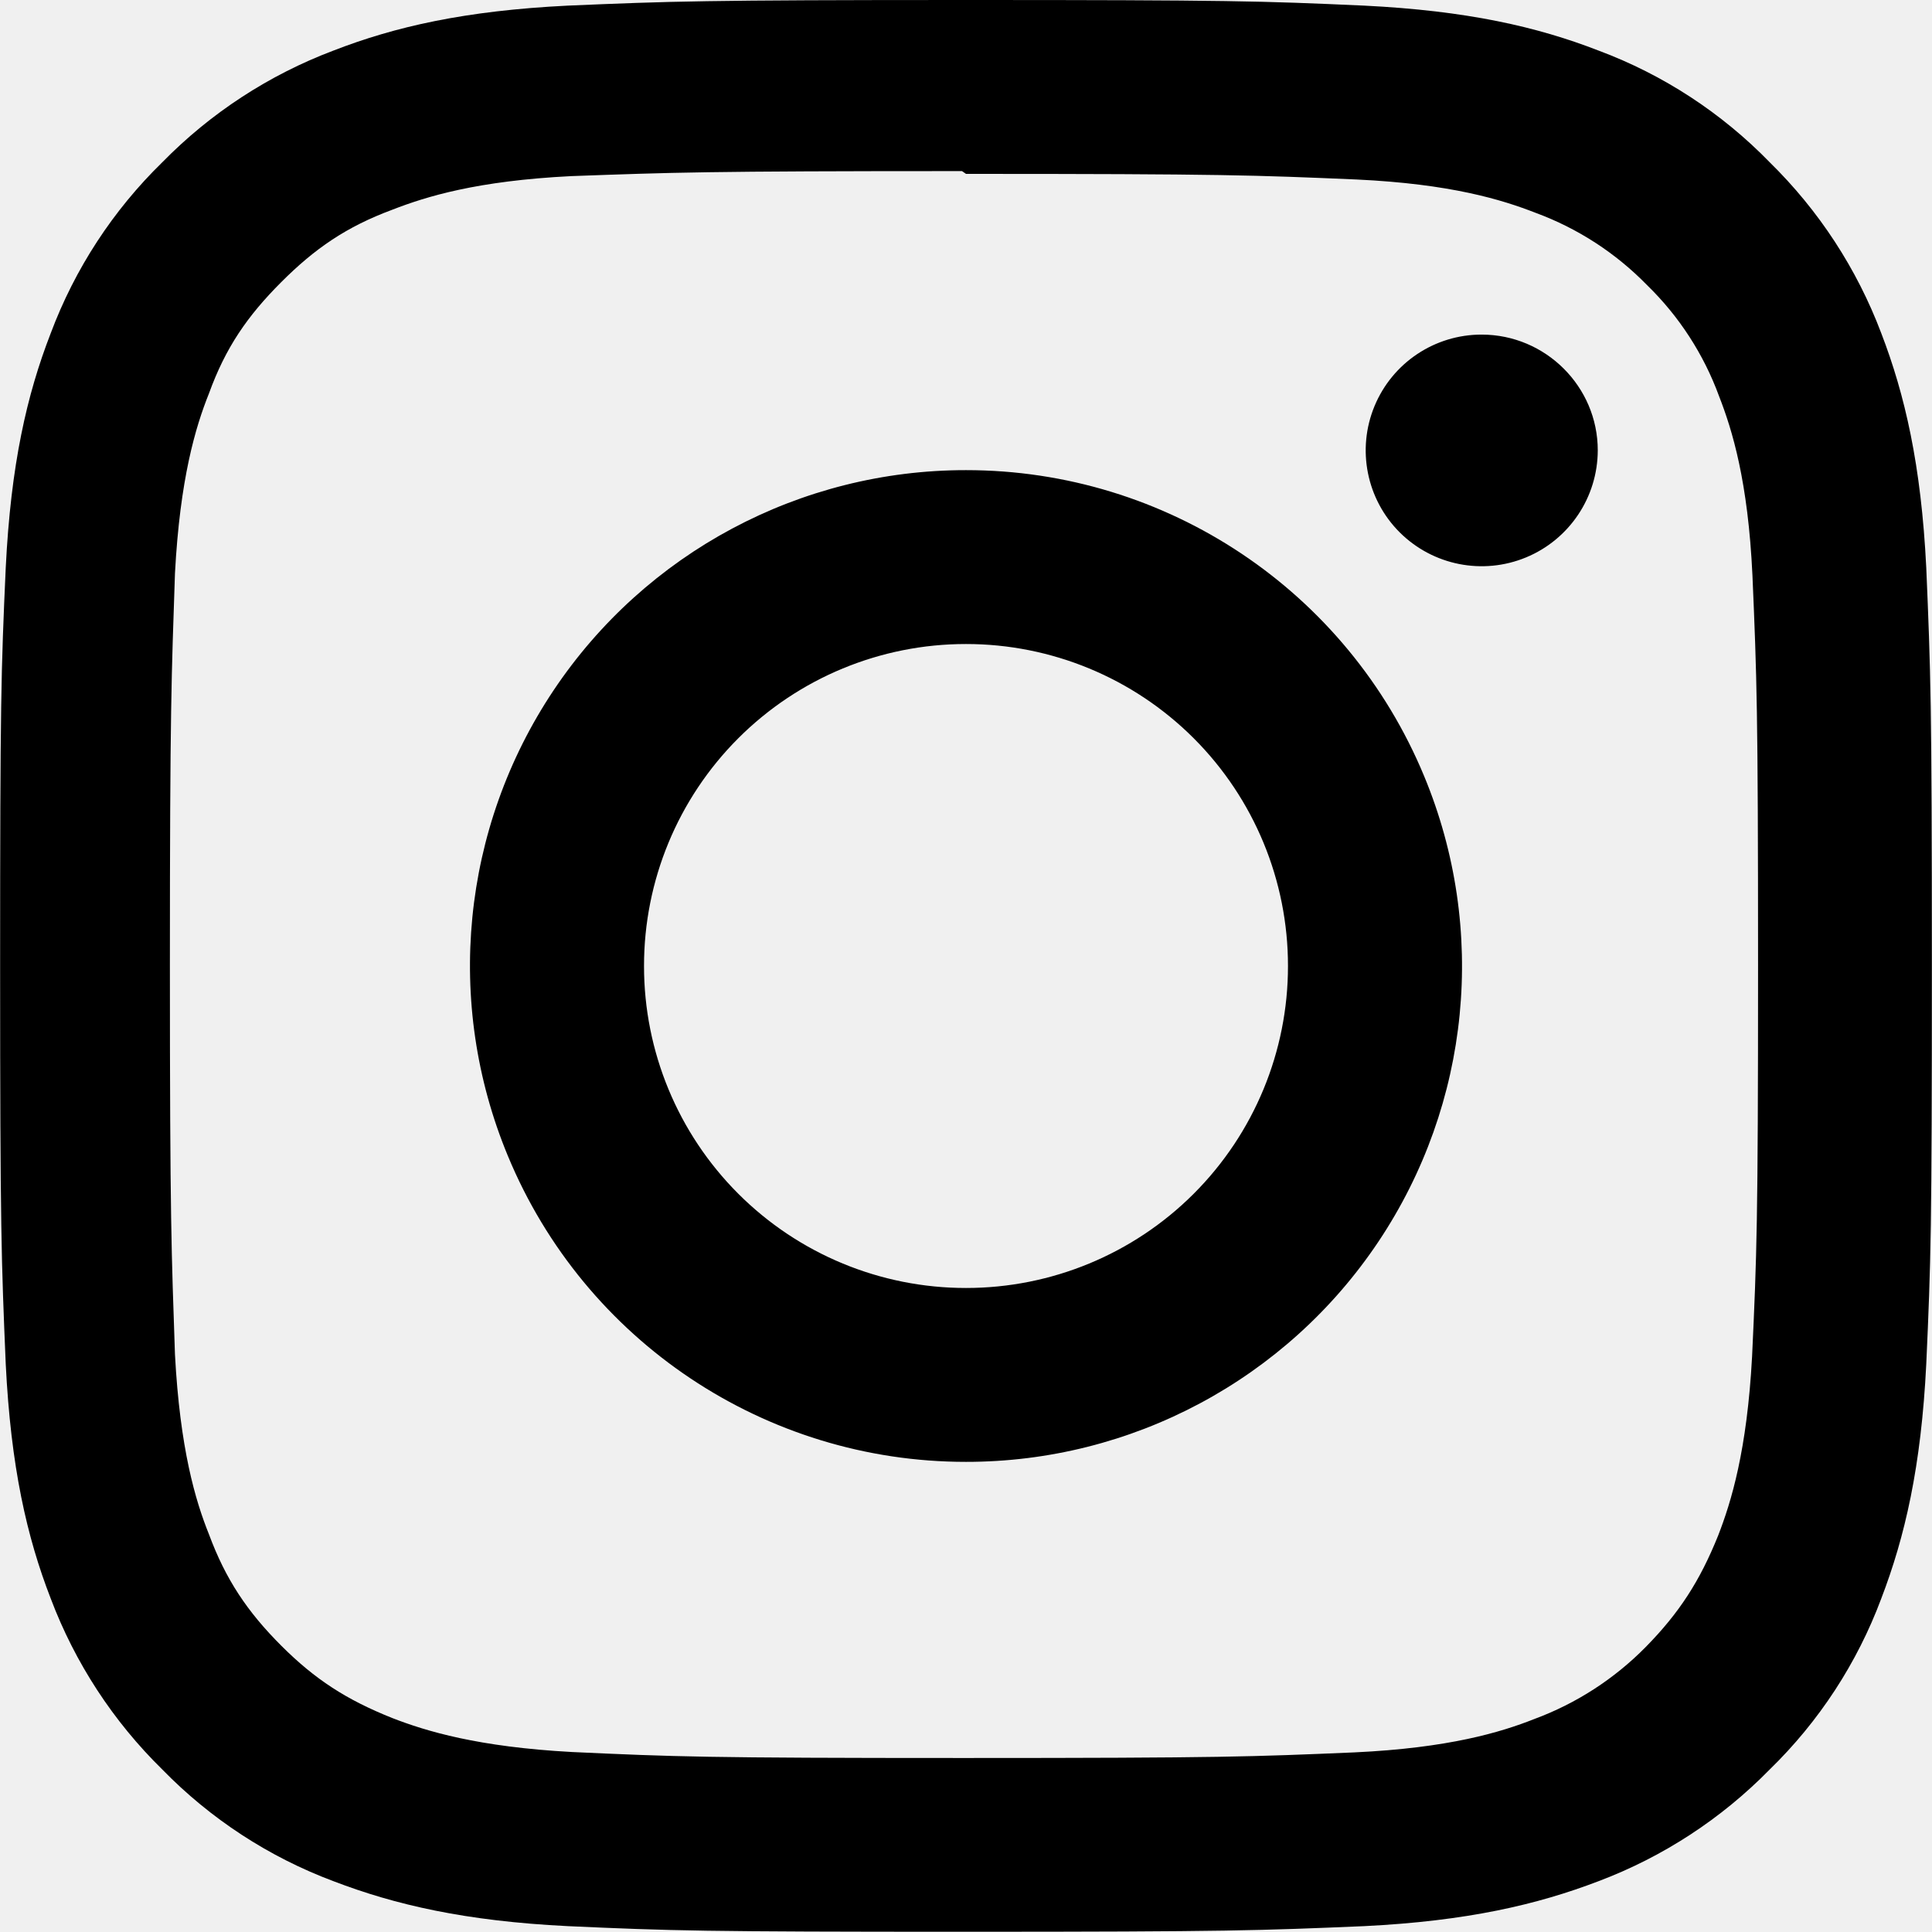
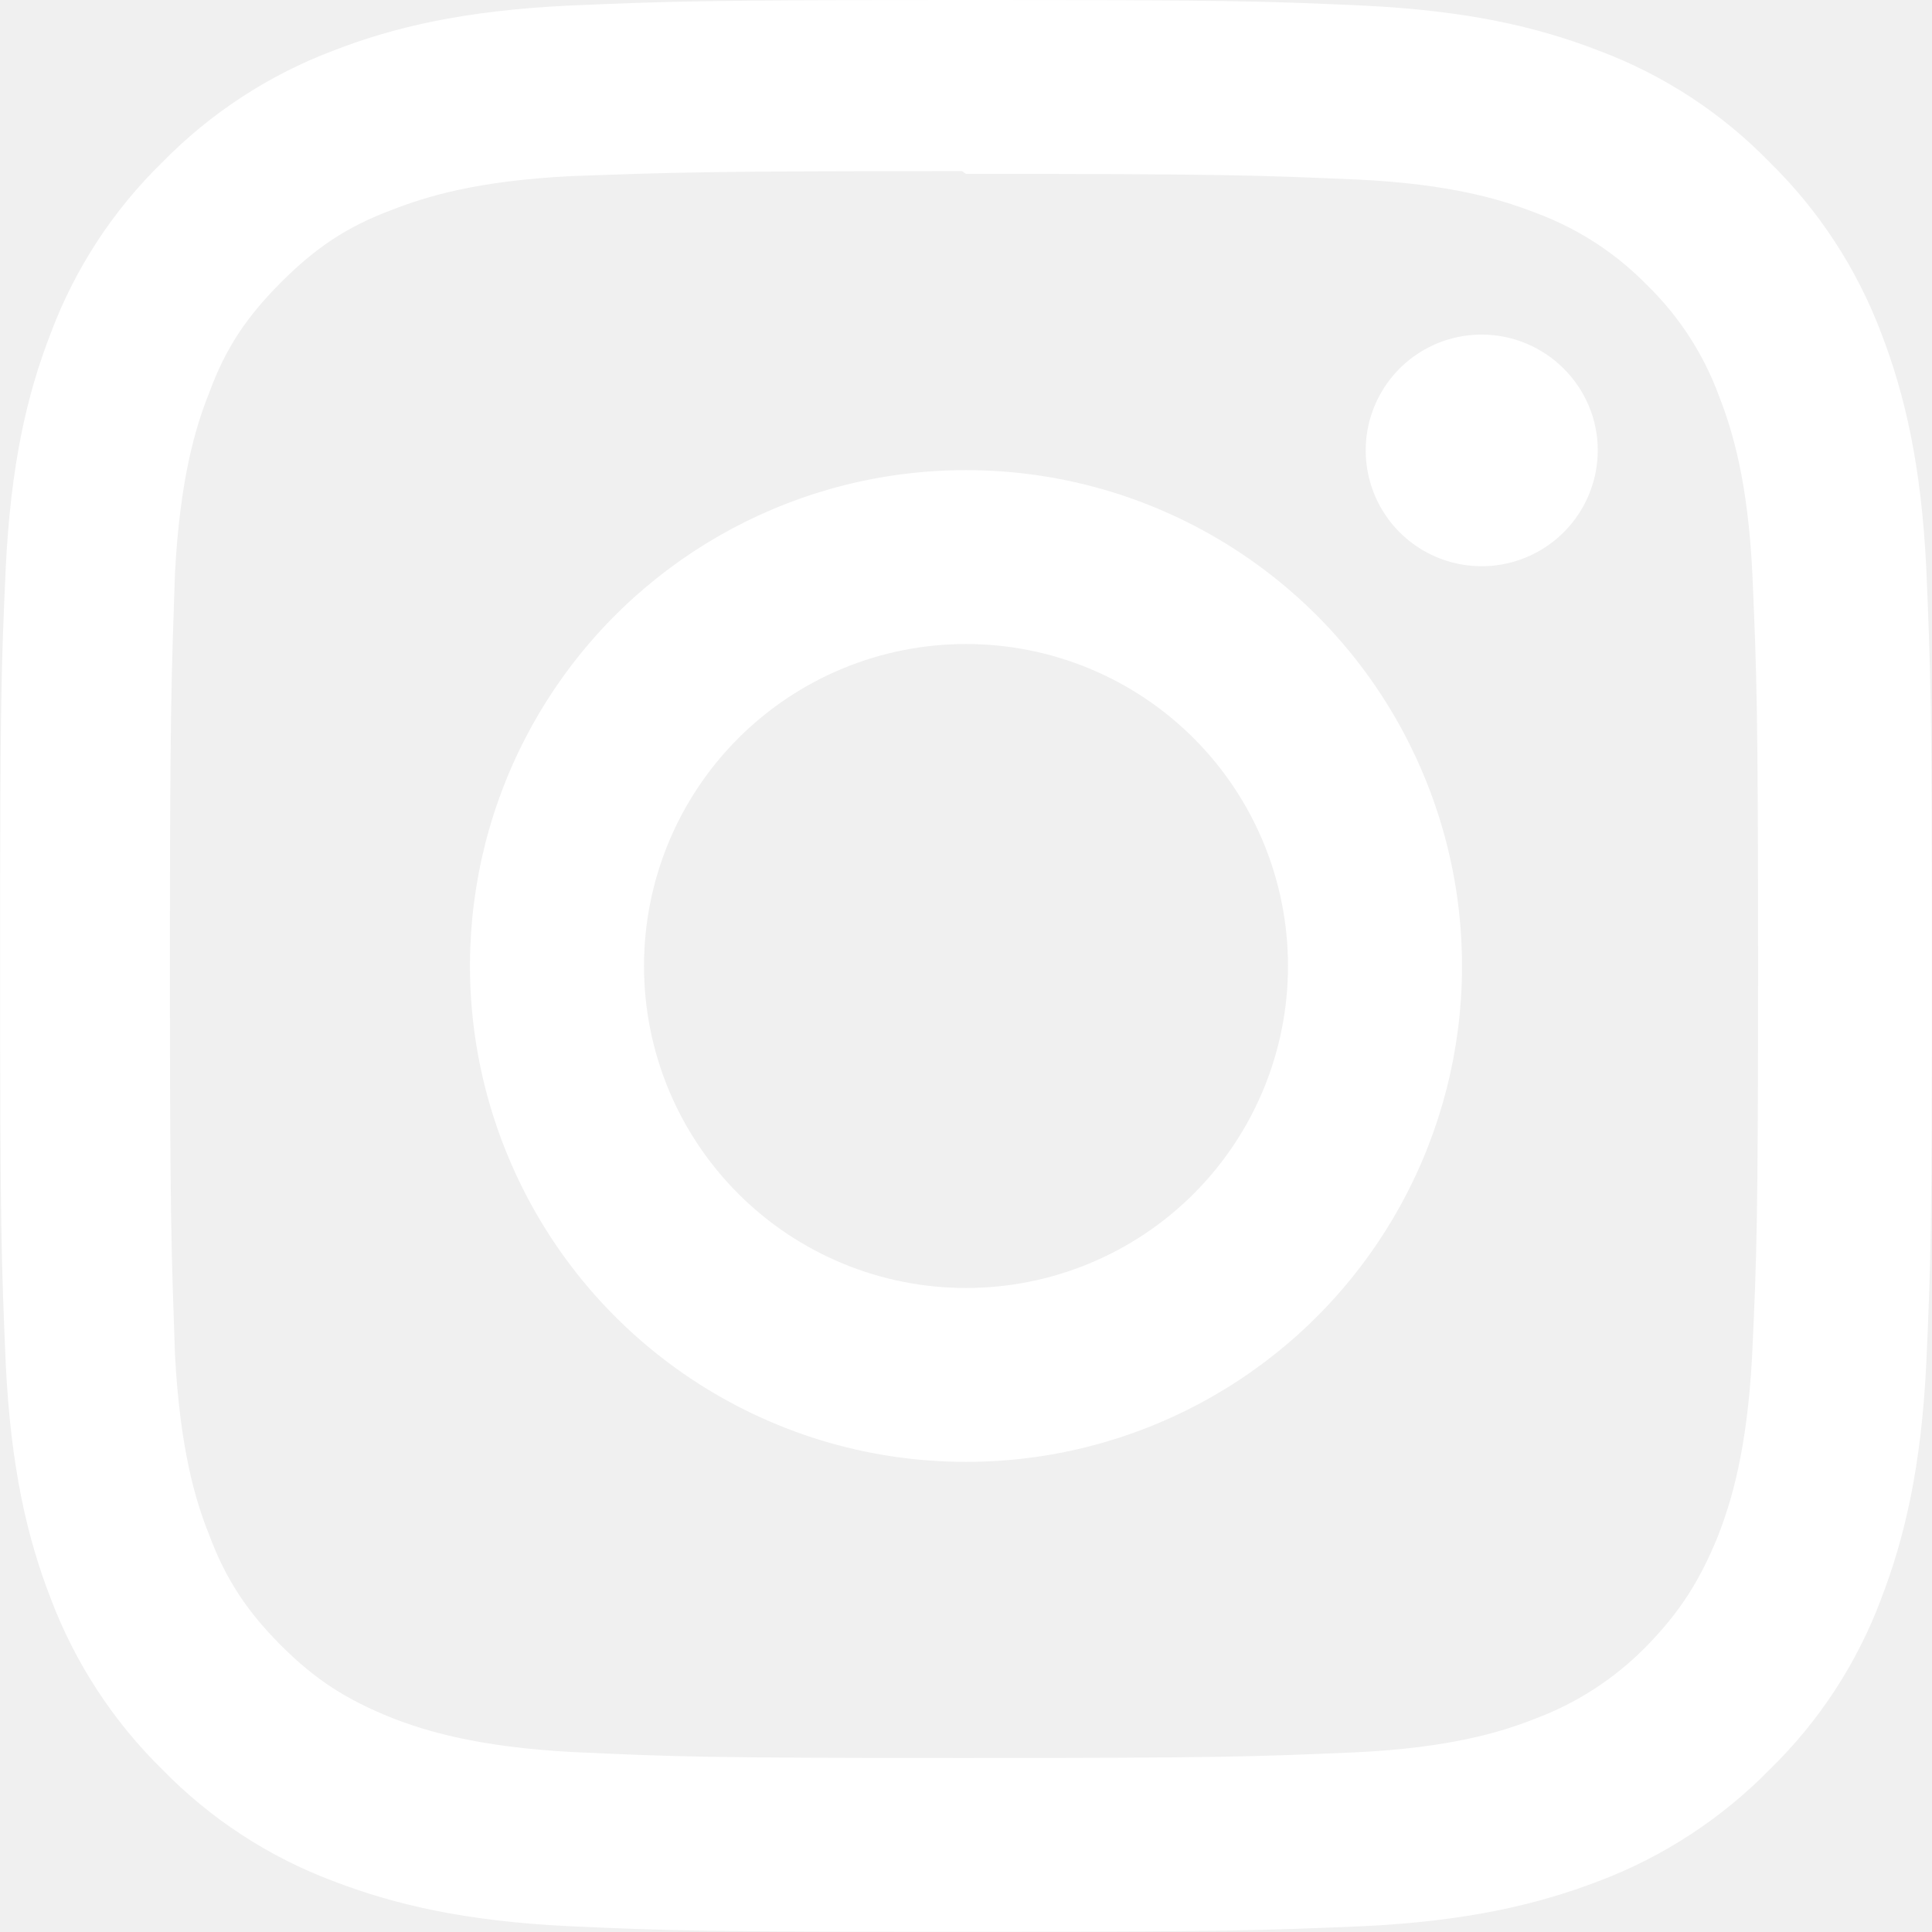
<svg xmlns="http://www.w3.org/2000/svg" width="32" height="32" fill="none">
-   <g clip-path="url(#clip0_1922_16)">
-     <path d="M16 0c-4.349 0-4.891.021-6.593.093-1.709.084-2.865.349-3.885.745a7.847 7.847 0 00-2.833 1.849A7.757 7.757 0 00.84 5.52C.444 6.54.179 7.696.095 9.405c-.077 1.703-.093 2.244-.093 6.593s.021 4.891.093 6.593c.084 1.704.349 2.865.745 3.885a7.848 7.848 0 001.849 2.833 7.757 7.757 0 002.833 1.849c1.02.391 2.181.661 3.885.745 1.703.077 2.244.093 6.593.093s4.891-.021 6.593-.093c1.704-.084 2.865-.355 3.885-.745a7.845 7.845 0 002.833-1.849 7.716 7.716 0 001.849-2.833c.391-1.02.661-2.181.745-3.885.077-1.703.093-2.244.093-6.593s-.021-4.891-.093-6.593c-.084-1.704-.355-2.871-.745-3.885a7.846 7.846 0 00-1.849-2.833A7.716 7.716 0 0026.478.838c-1.02-.396-2.181-.661-3.885-.745C20.89.016 20.349 0 16 0zm0 2.88c4.271 0 4.781.021 6.469.093 1.557.073 2.405.333 2.968.553a4.989 4.989 0 011.844 1.197 4.93 4.93 0 011.192 1.839c.22.563.48 1.411.553 2.968.072 1.688.093 2.199.093 6.469 0 4.27-.021 4.781-.099 6.469-.084 1.557-.344 2.405-.563 2.968-.303.751-.641 1.276-1.199 1.844a5.05 5.05 0 01-1.844 1.192c-.556.22-1.416.48-2.979.553-1.697.072-2.197.093-6.479.093s-4.781-.021-6.48-.099c-1.557-.084-2.416-.344-2.979-.563-.76-.303-1.281-.641-1.839-1.199-.563-.563-.921-1.099-1.197-1.844-.224-.556-.48-1.416-.563-2.979-.057-1.677-.084-2.197-.084-6.459 0-4.26.027-4.781.084-6.479.083-1.563.339-2.421.563-2.979.276-.761.635-1.281 1.197-1.844.557-.557 1.079-.917 1.839-1.199.563-.219 1.401-.479 2.964-.557 1.697-.061 2.197-.083 6.473-.083L16 2.88zm0 4.907a8.21 8.21 0 00-7.589 11.356A8.208 8.208 0 0016 24.213a8.21 8.21 0 007.589-11.356A8.21 8.21 0 0016 7.787zm0 13.546A5.33 5.33 0 0110.667 16 5.33 5.33 0 0116 10.667 5.33 5.33 0 0121.333 16 5.33 5.33 0 0116 21.333zM26.464 7.459a1.923 1.923 0 01-3.28 1.359 1.918 1.918 0 011.357-3.276c1.057 0 1.923.86 1.923 1.917z" fill="#000" />
+   <g clip-path="url(#clip0_1953_213)">
+     <path d="M16 0c-4.349 0-4.891.021-6.593.093-1.709.084-2.865.349-3.885.745a7.847 7.847 0 00-2.833 1.849A7.757 7.757 0 00.84 5.52C.444 6.54.179 7.696.095 9.405c-.077 1.703-.093 2.244-.093 6.593s.021 4.891.093 6.593c.084 1.704.349 2.865.745 3.885a7.848 7.848 0 001.849 2.833 7.757 7.757 0 002.833 1.849c1.02.391 2.181.661 3.885.745 1.703.077 2.244.093 6.593.093s4.891-.021 6.593-.093c1.704-.084 2.865-.355 3.885-.745a7.845 7.845 0 002.833-1.849 7.716 7.716 0 001.849-2.833c.391-1.02.661-2.181.745-3.885.077-1.703.093-2.244.093-6.593s-.021-4.891-.093-6.593c-.084-1.704-.355-2.871-.745-3.885a7.846 7.846 0 00-1.849-2.833A7.716 7.716 0 0026.478.838c-1.02-.396-2.181-.661-3.885-.745C20.89.016 20.349 0 16 0zm0 2.88c4.271 0 4.781.021 6.469.093 1.557.073 2.405.333 2.968.553a4.989 4.989 0 011.844 1.197 4.93 4.93 0 011.192 1.839c.22.563.48 1.411.553 2.968.072 1.688.093 2.199.093 6.469 0 4.27-.021 4.781-.099 6.469-.084 1.557-.344 2.405-.563 2.968-.303.751-.641 1.276-1.199 1.844a5.05 5.05 0 01-1.844 1.192c-.556.22-1.416.48-2.979.553-1.697.072-2.197.093-6.479.093s-4.781-.021-6.48-.099c-1.557-.084-2.416-.344-2.979-.563-.76-.303-1.281-.641-1.839-1.199-.563-.563-.921-1.099-1.197-1.844-.224-.556-.48-1.416-.563-2.979-.057-1.677-.084-2.197-.084-6.459 0-4.26.027-4.781.084-6.479.083-1.563.339-2.421.563-2.979.276-.761.635-1.281 1.197-1.844.557-.557 1.079-.917 1.839-1.199.563-.219 1.401-.479 2.964-.557 1.697-.061 2.197-.083 6.473-.083L16 2.88zm0 4.907a8.21 8.21 0 00-7.589 11.356A8.208 8.208 0 0016 24.213a8.21 8.21 0 007.589-11.356A8.21 8.21 0 0016 7.787zm0 13.546A5.33 5.33 0 0110.667 16 5.33 5.33 0 0116 10.667 5.33 5.33 0 0121.333 16 5.33 5.33 0 0116 21.333zM26.464 7.459a1.923 1.923 0 01-3.28 1.359 1.918 1.918 0 011.357-3.276c1.057 0 1.923.86 1.923 1.917z" fill="#fff" />
  </g>
  <defs>
-     <clipPath id="clip0_1922_16">
+     <clipPath id="clip0_1953_213">
      <path fill="#fff" d="M0 0h32v32H0z" />
    </clipPath>
  </defs>
</svg>
